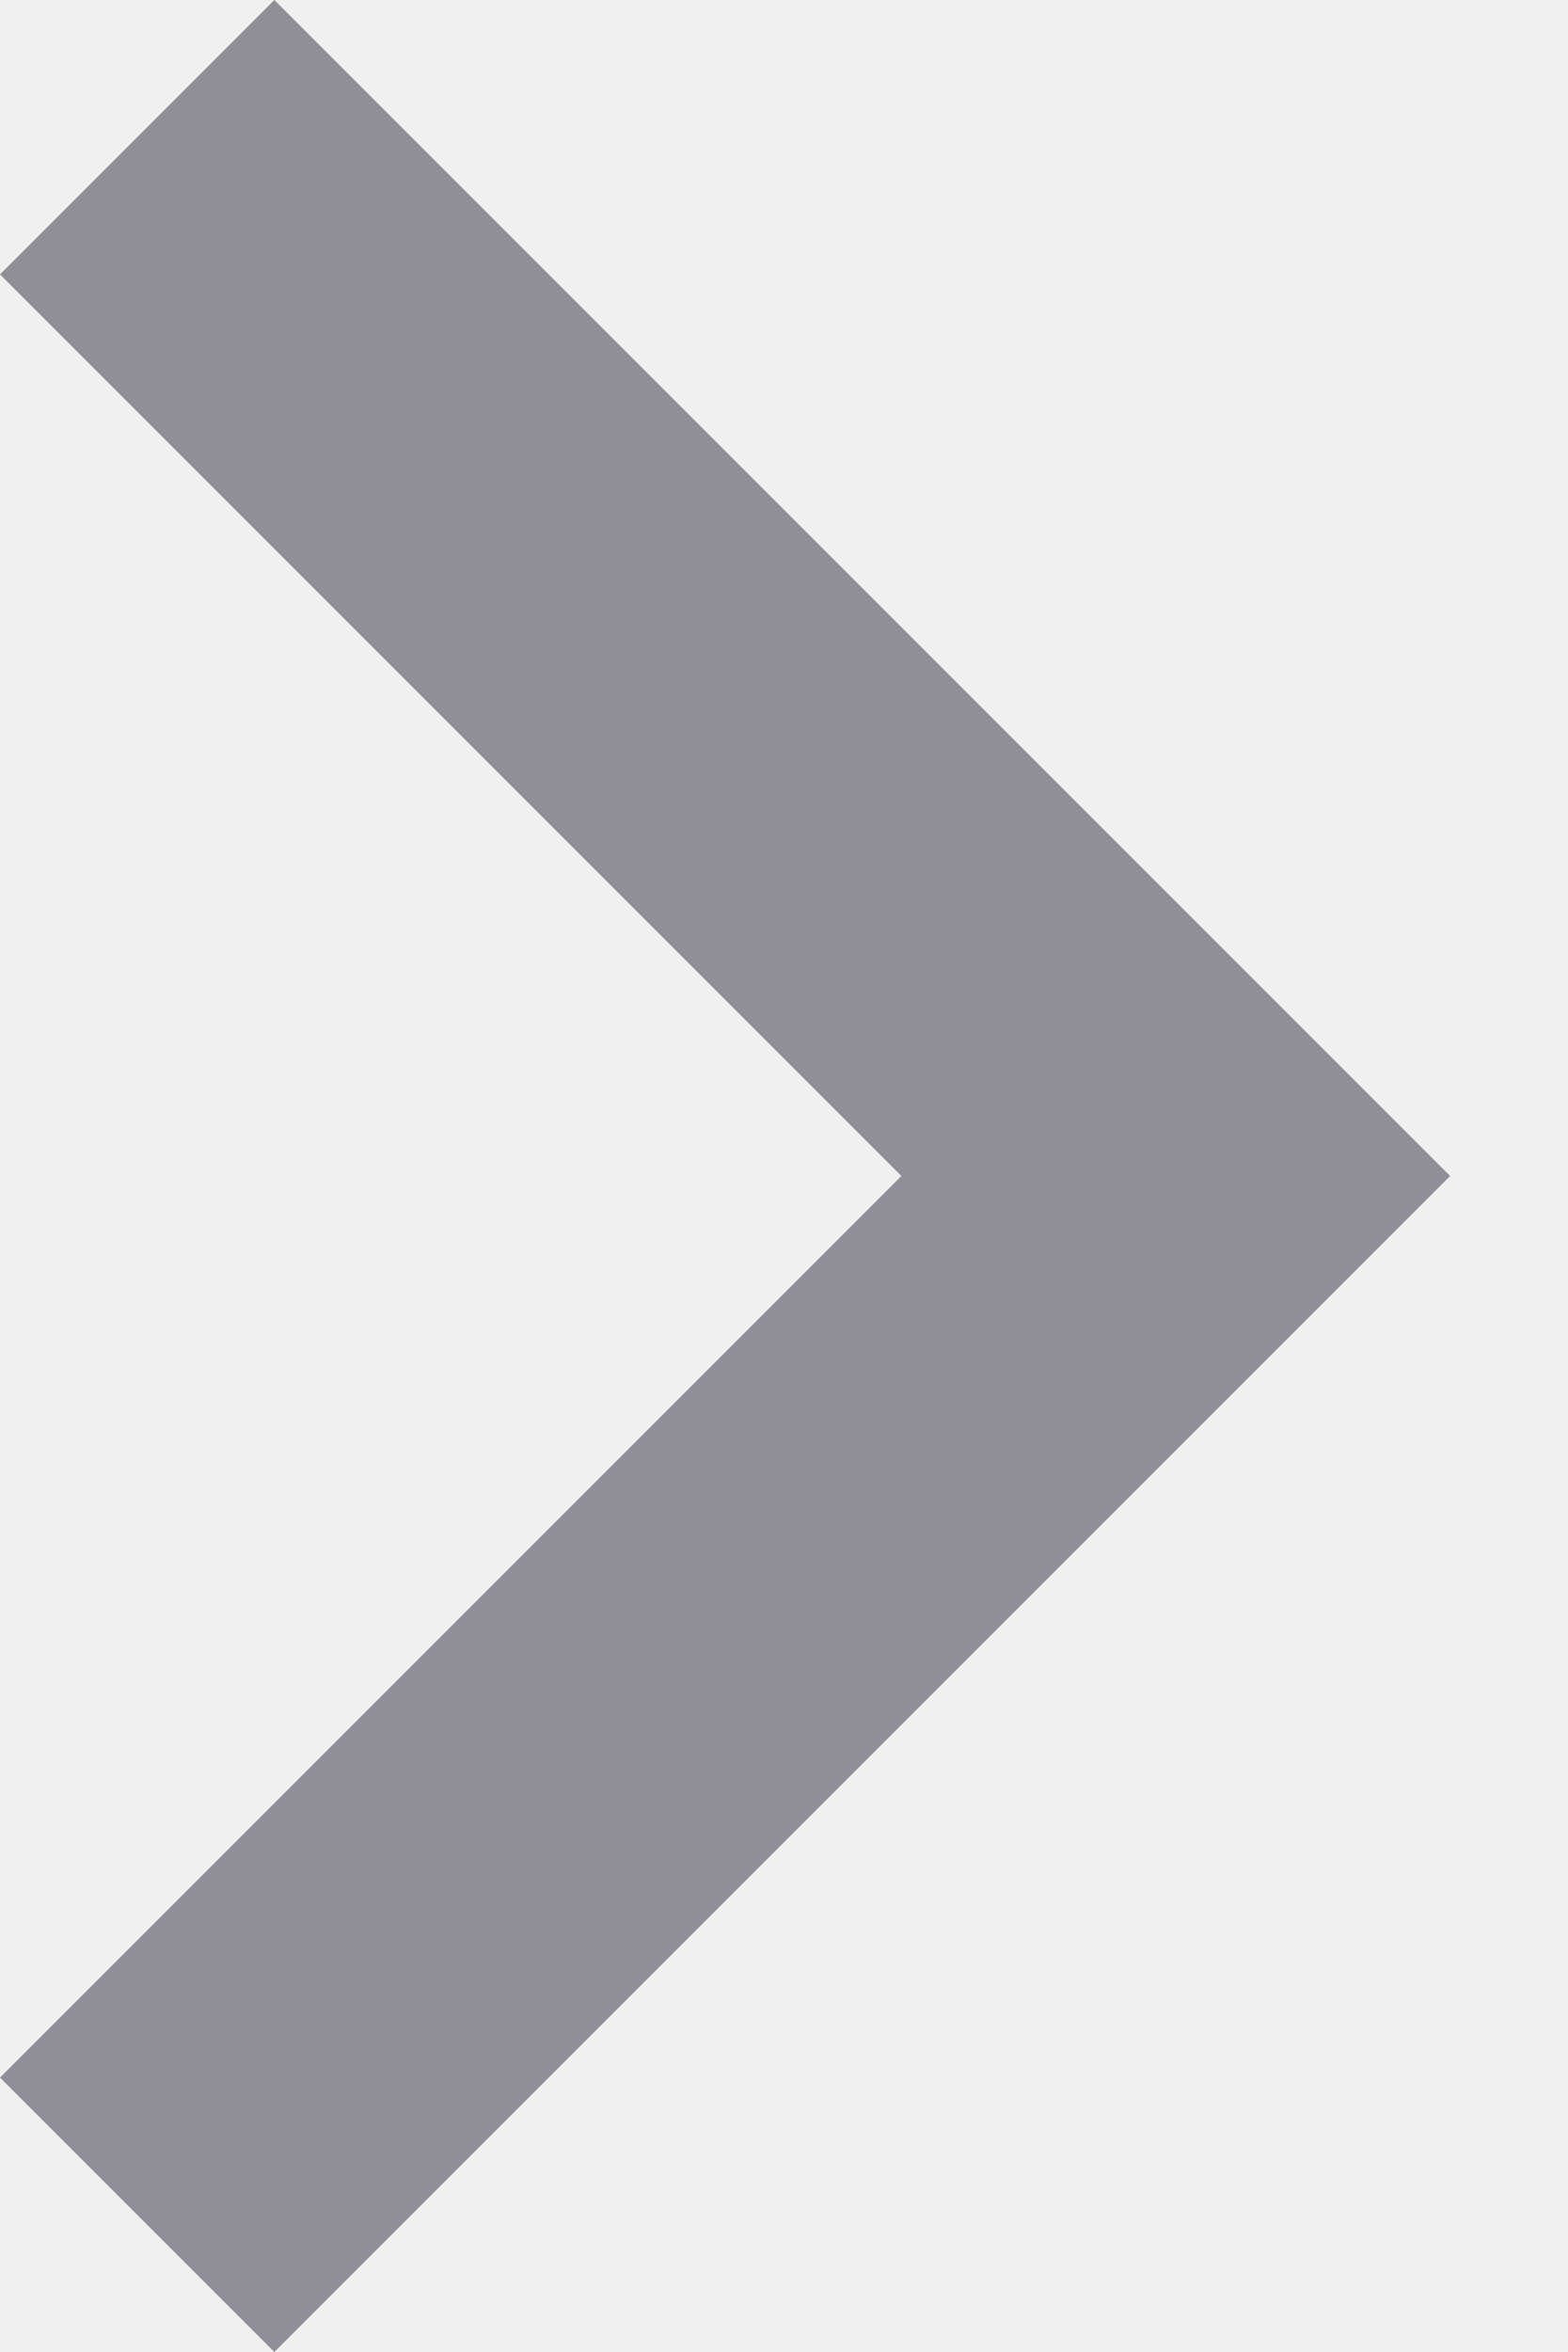
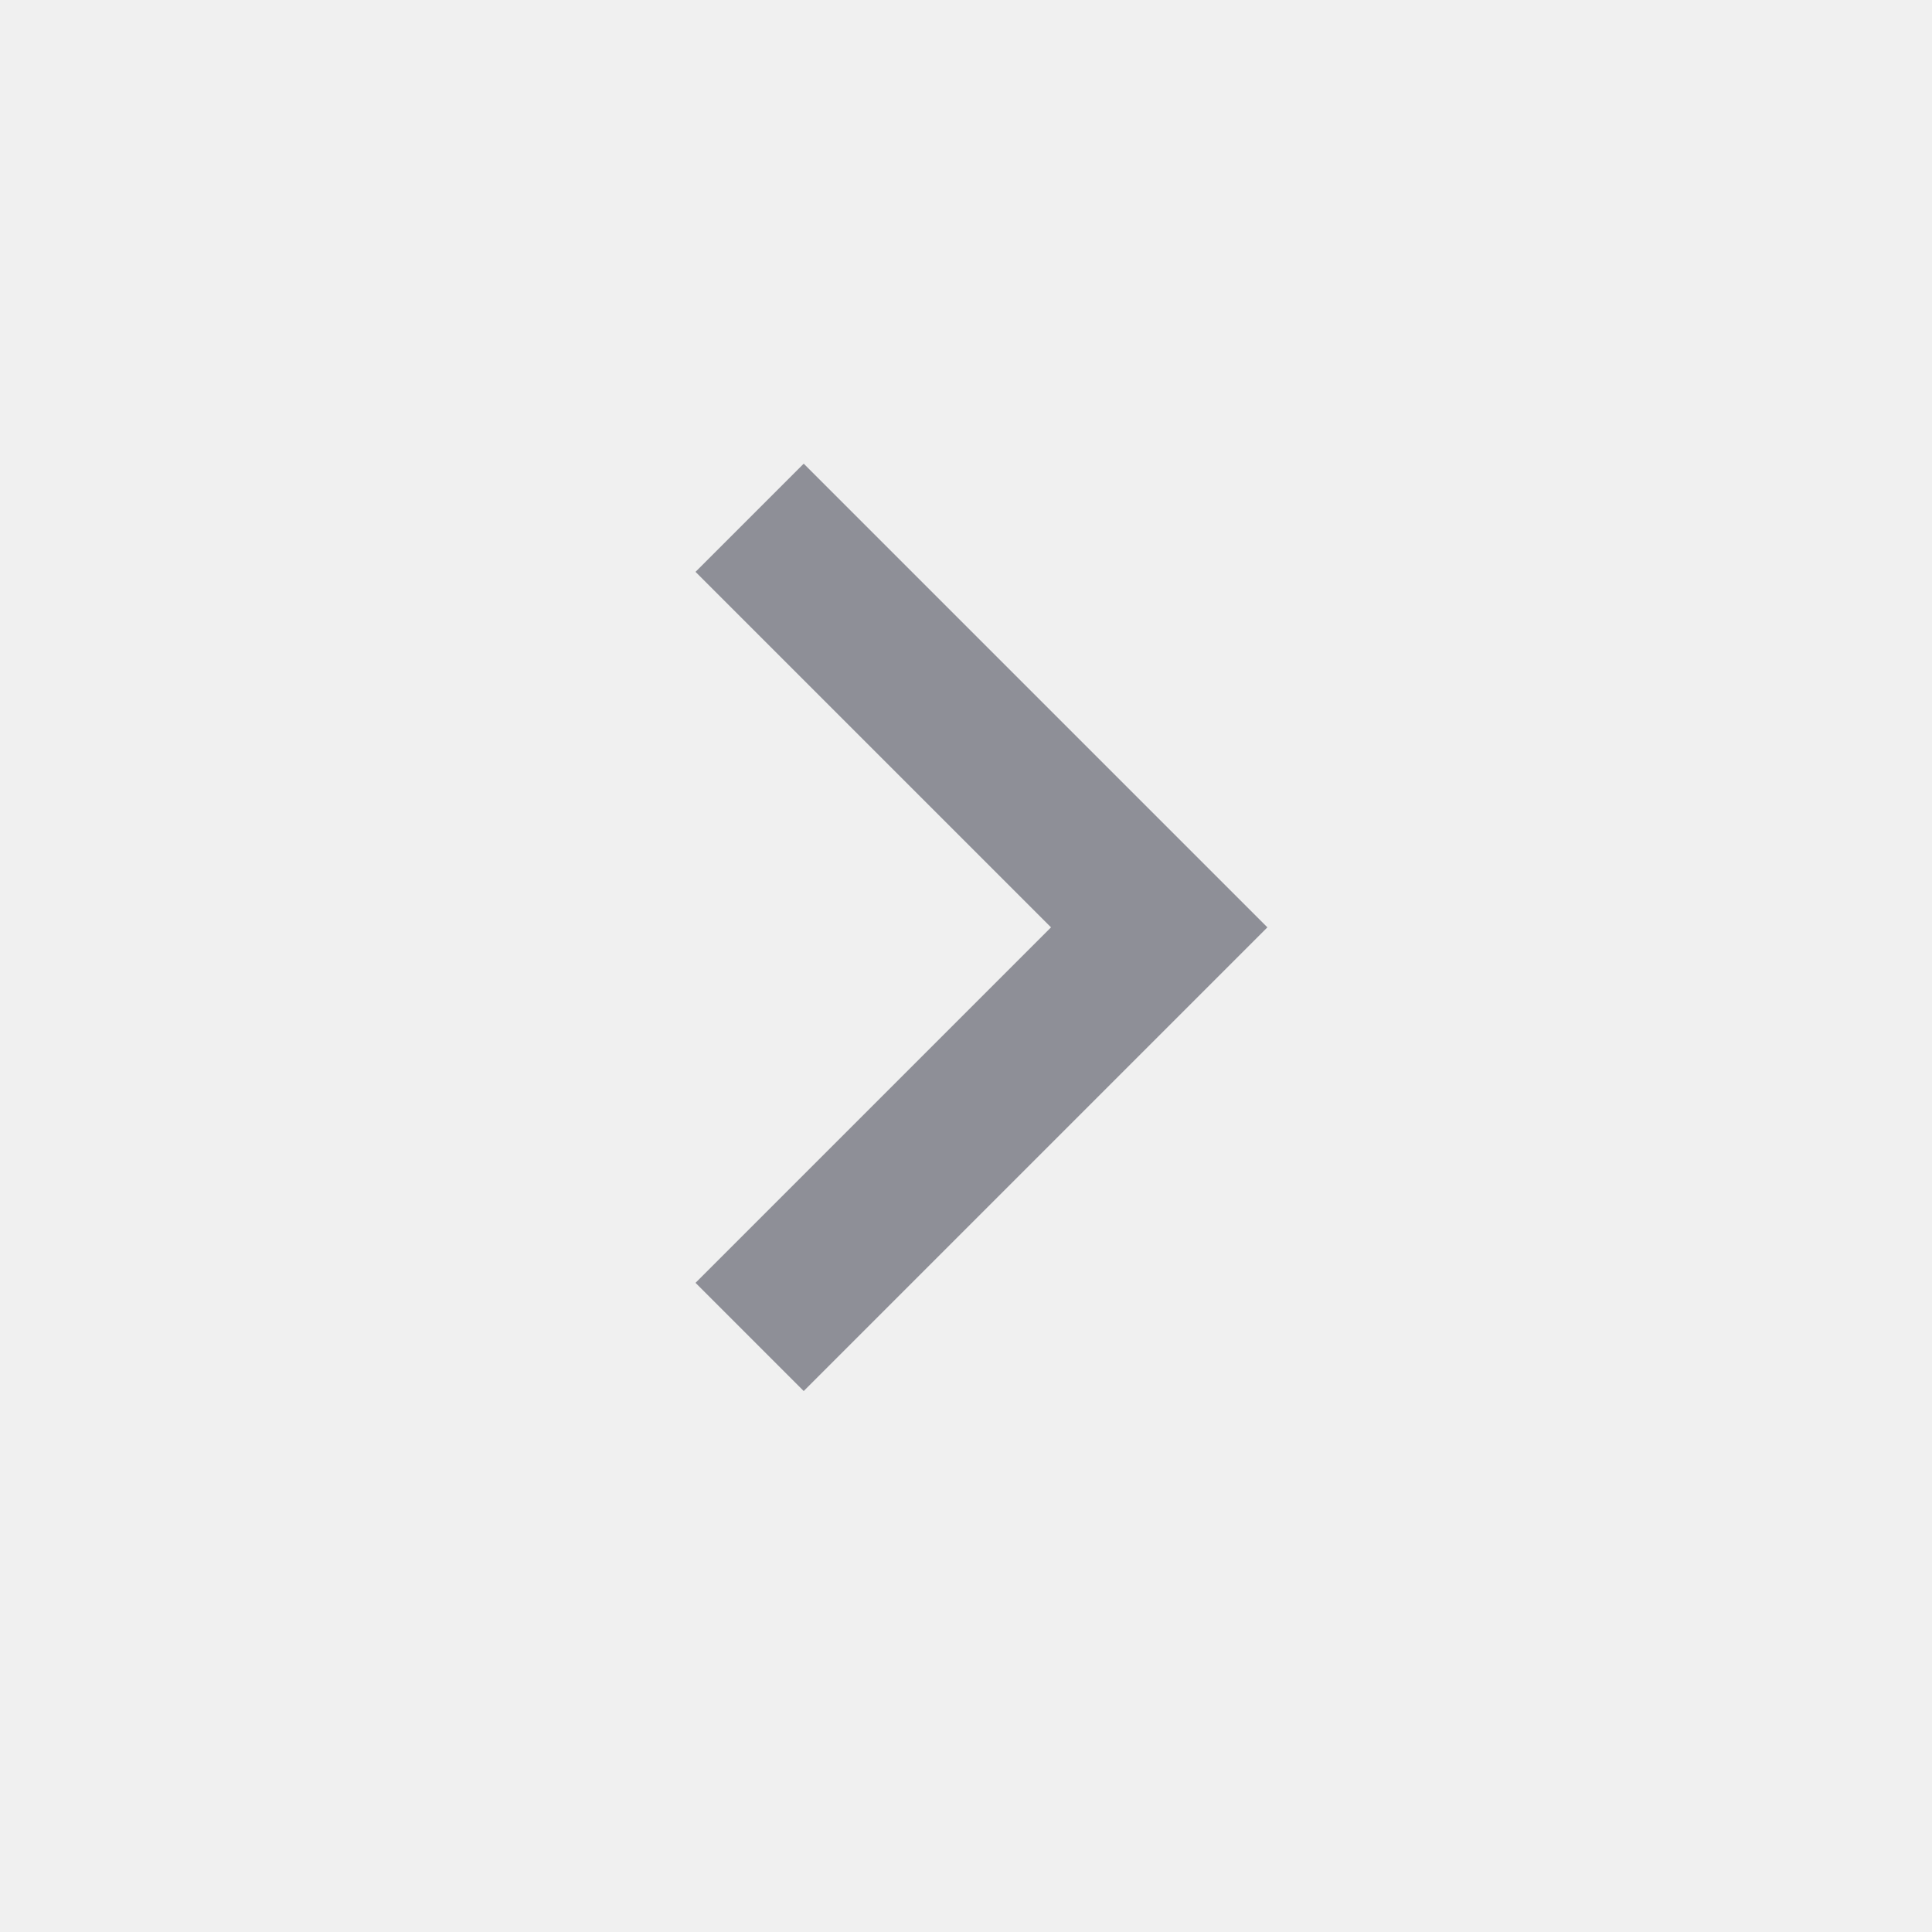
- <svg xmlns="http://www.w3.org/2000/svg" width="8" height="12" viewBox="0 0 8 12" fill="none">
+ <svg xmlns="http://www.w3.org/2000/svg" width="25" height="25" viewBox="0 0 25 25" fill="none">
  <g clip-path="url(#clip0)">
-     <path fill-rule="evenodd" clip-rule="evenodd" d="M0 1.4L4.6 6L0 10.6L1.4 12L7.4 6L1.4 0L0 1.4Z" fill="#2C2E3F" fill-opacity="0.5" />
+     <path fill-rule="evenodd" clip-rule="evenodd" d="M9 7.4L13.6 12L9 16.6L10.4 18L16.4 12L10.4 6L9 7.4Z" fill="#2C2E3F" fill-opacity="0.5" />
  </g>
  <defs>
    <clipPath id="clip0">
-       <rect width="12" height="7.4" fill="white" transform="translate(0 12) rotate(-90)" />
+       <rect width="12" height="7.4" fill="white" transform="translate(9 18) rotate(-90)" />
    </clipPath>
  </defs>
</svg>
